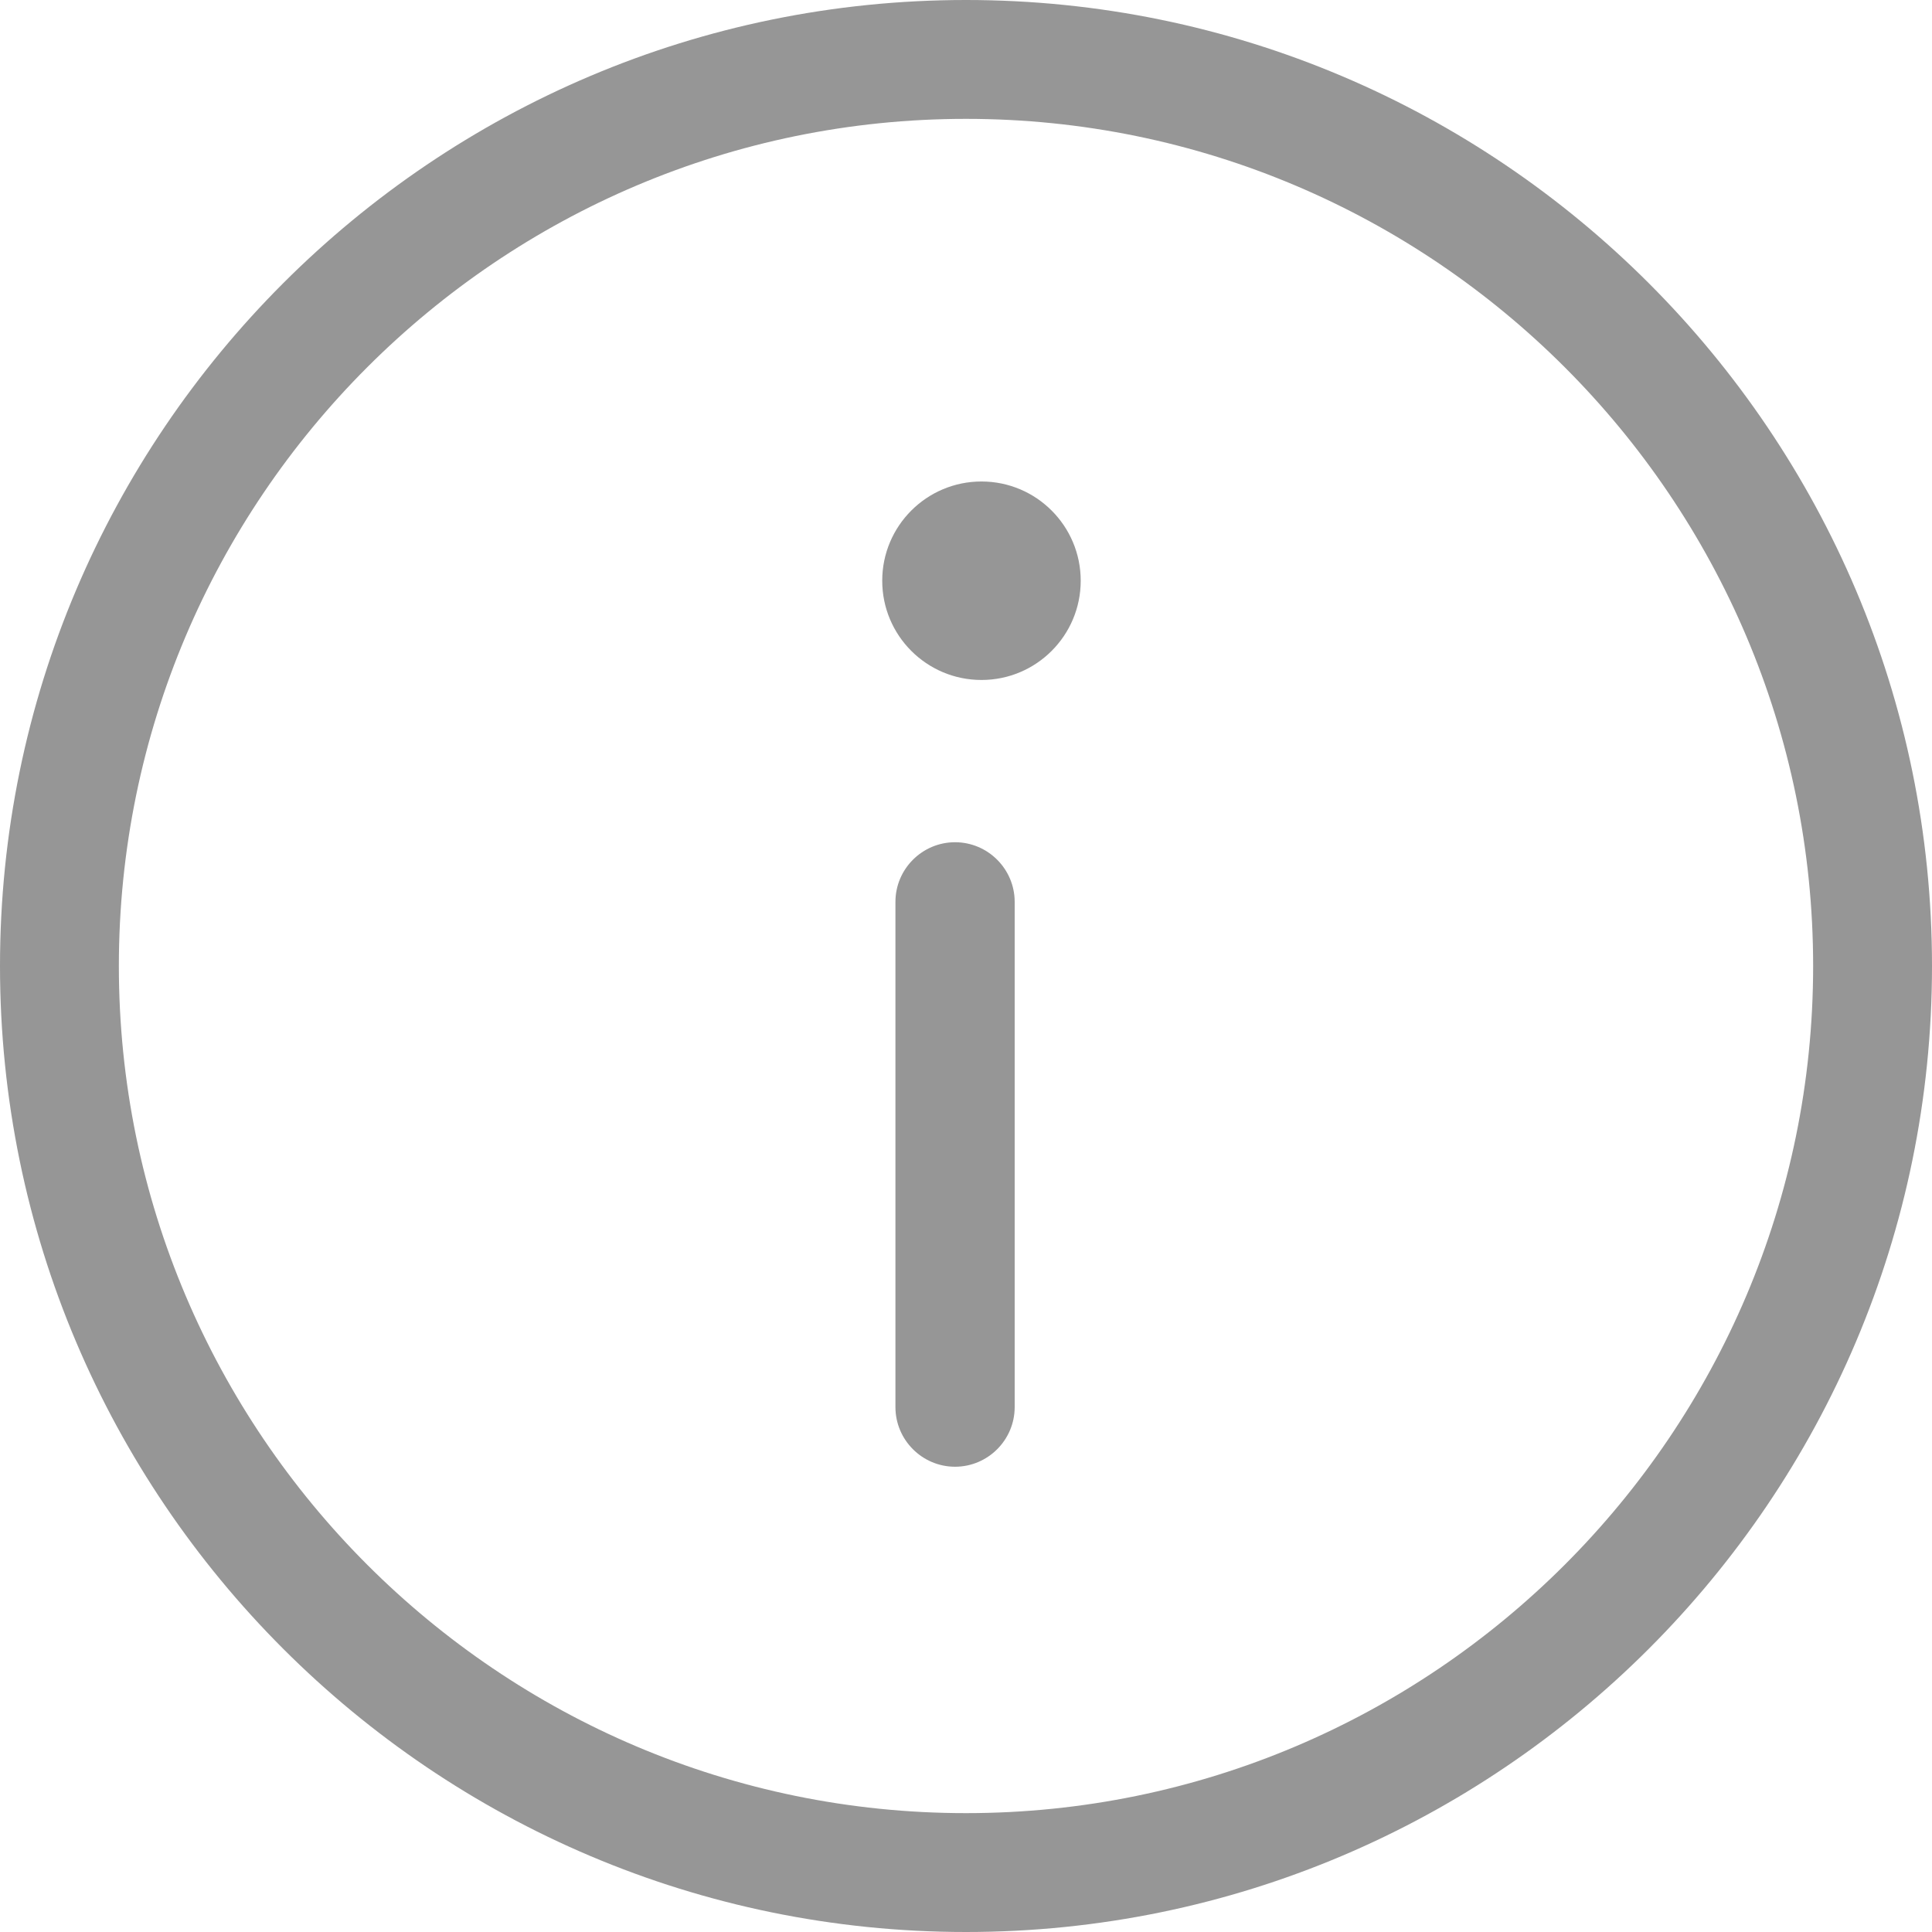
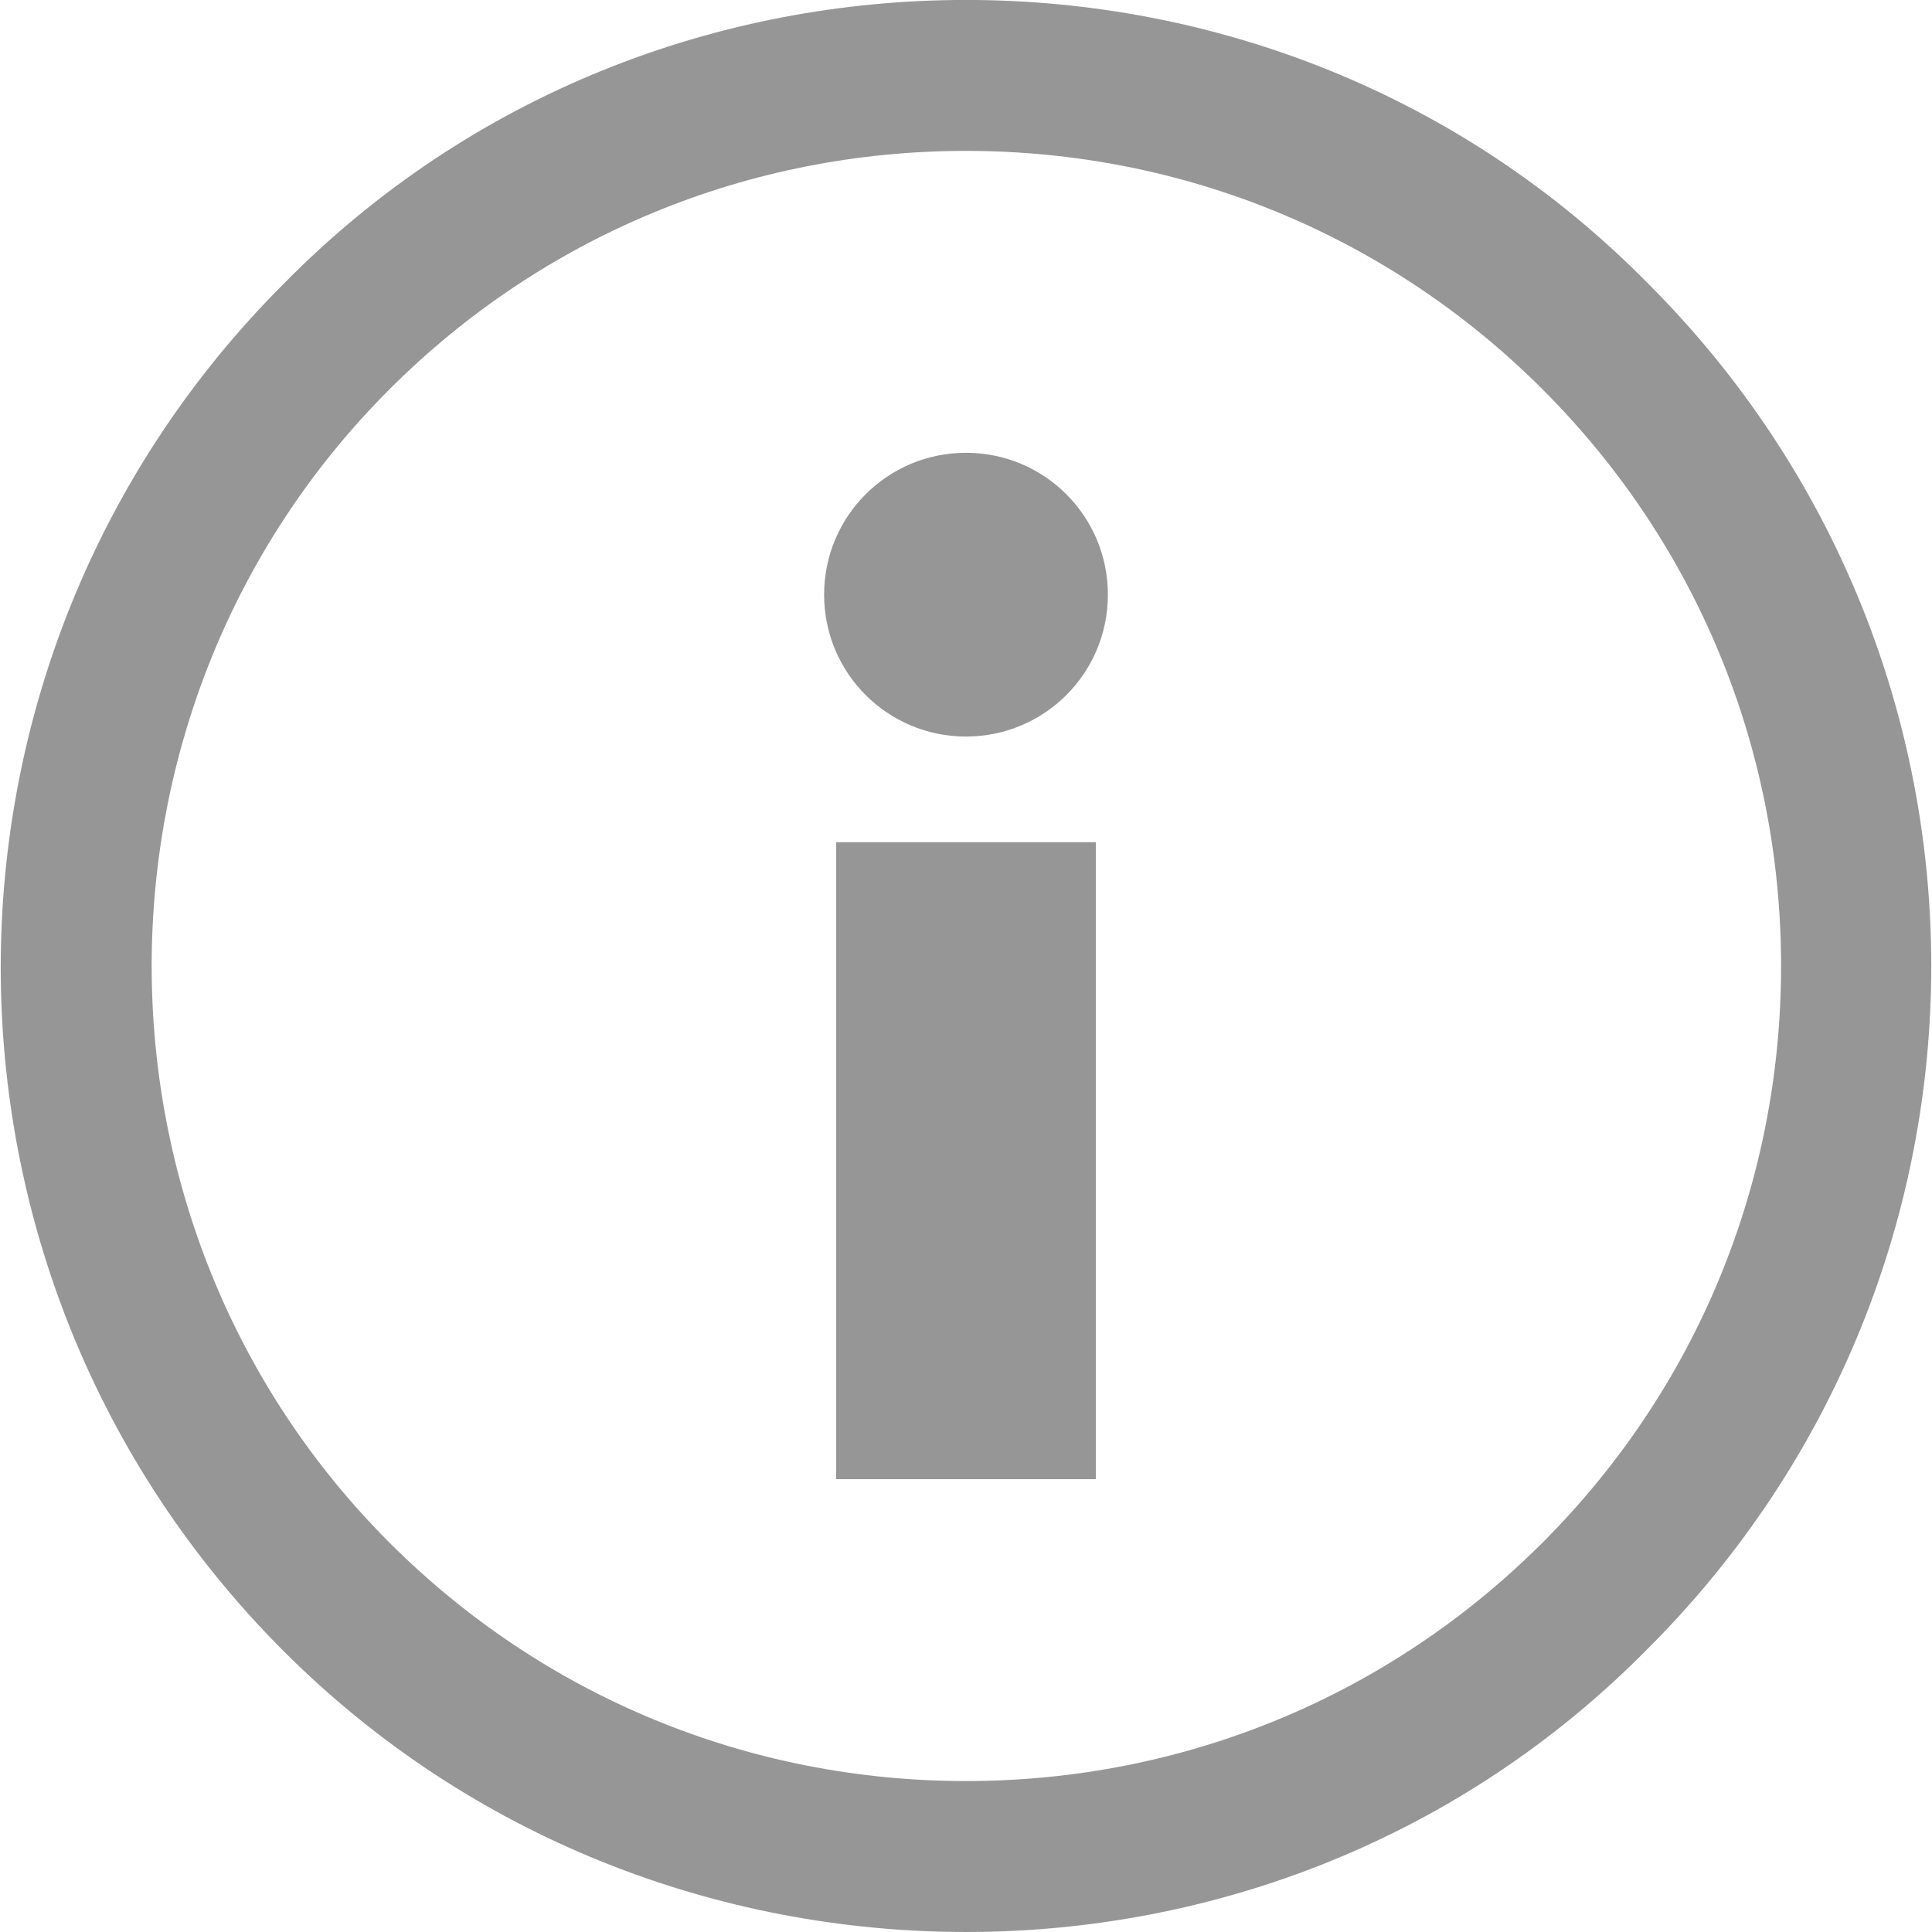
- <svg xmlns="http://www.w3.org/2000/svg" id="Capa_1" viewBox="0 0 512 512">
-   <g fill="#969696">
-     <path d="M256 0C114.8 0 0 114.8 0 256s114.8 256 256 256 256-114.8 256-256S397.2 0 256 0zm0 480.5C132.2 480.5 31.5 379.8 31.5 256S132.2 31.5 256 31.5 480.5 132.2 480.5 256 379.8 480.5 256 480.5z" />
-     <circle cx="260.1" cy="153.9" r="26.3" />
-     <path d="M253.1 223.2c-8.7 0-15.8 7.1-15.8 15.8v133.9c0 8.7 7.1 15.8 15.8 15.8 8.7 0 15.8-7.1 15.8-15.8V239c0-8.7-7.1-15.8-15.8-15.8z" />
-   </g>
+ <svg xmlns="http://www.w3.org/2000/svg" xmlns:xlink="http://www.w3.org/1999/xlink" version="1.1" id="Layer_1" x="0px" y="0px" viewBox="0 0 150 150" style="enable-background:new 0 0 150 150;" xml:space="preserve">
+   <style type="text/css">
+ 	.st0{fill:#969696;}
+ </style>
+   <symbol id="a" viewBox="-32 -32 64 64">
+     <path class="st0" d="M22.6,22.6C16.4,28.9,8.2,32,0,32s-16.4-3.1-22.6-9.4c-12.5-12.5-12.5-32.8,0-45.3C-16.4-28.9-8.2-32,0-32   s16.4,3.1,22.6,9.4C35.1-10.1,35.1,10.1,22.6,22.6z M19.1-19.1C14-24.2,7.2-27,0-27s-14,2.8-19.1,7.9c-10.5,10.5-10.5,27.7,0,38.2   C-14,24.2-7.2,27,0,27s14-2.8,19.1-7.9v0C24.2,14,27,7.2,27,0C27-7.2,24.2-14,19.1-19.1z" />
+     <path class="st0" d="M0,17c-2.6,0-4.7-2.1-4.7-4.7S-2.6,7.6,0,7.6c2.6,0,4.7,2.1,4.7,4.7S2.6,17,0,17z" />
+     <polygon class="st0" points="-4.3,-17 4.3,-17 4.3,4.1 -4.3,4.1  " />
+   </symbol>
+   <use xlink:href="#a" width="64" height="64" id="XMLID_1_" x="-32" y="-32" transform="matrix(2.3438 0 0 -2.3438 75 74.9977)" style="overflow:visible;" />
</svg>
